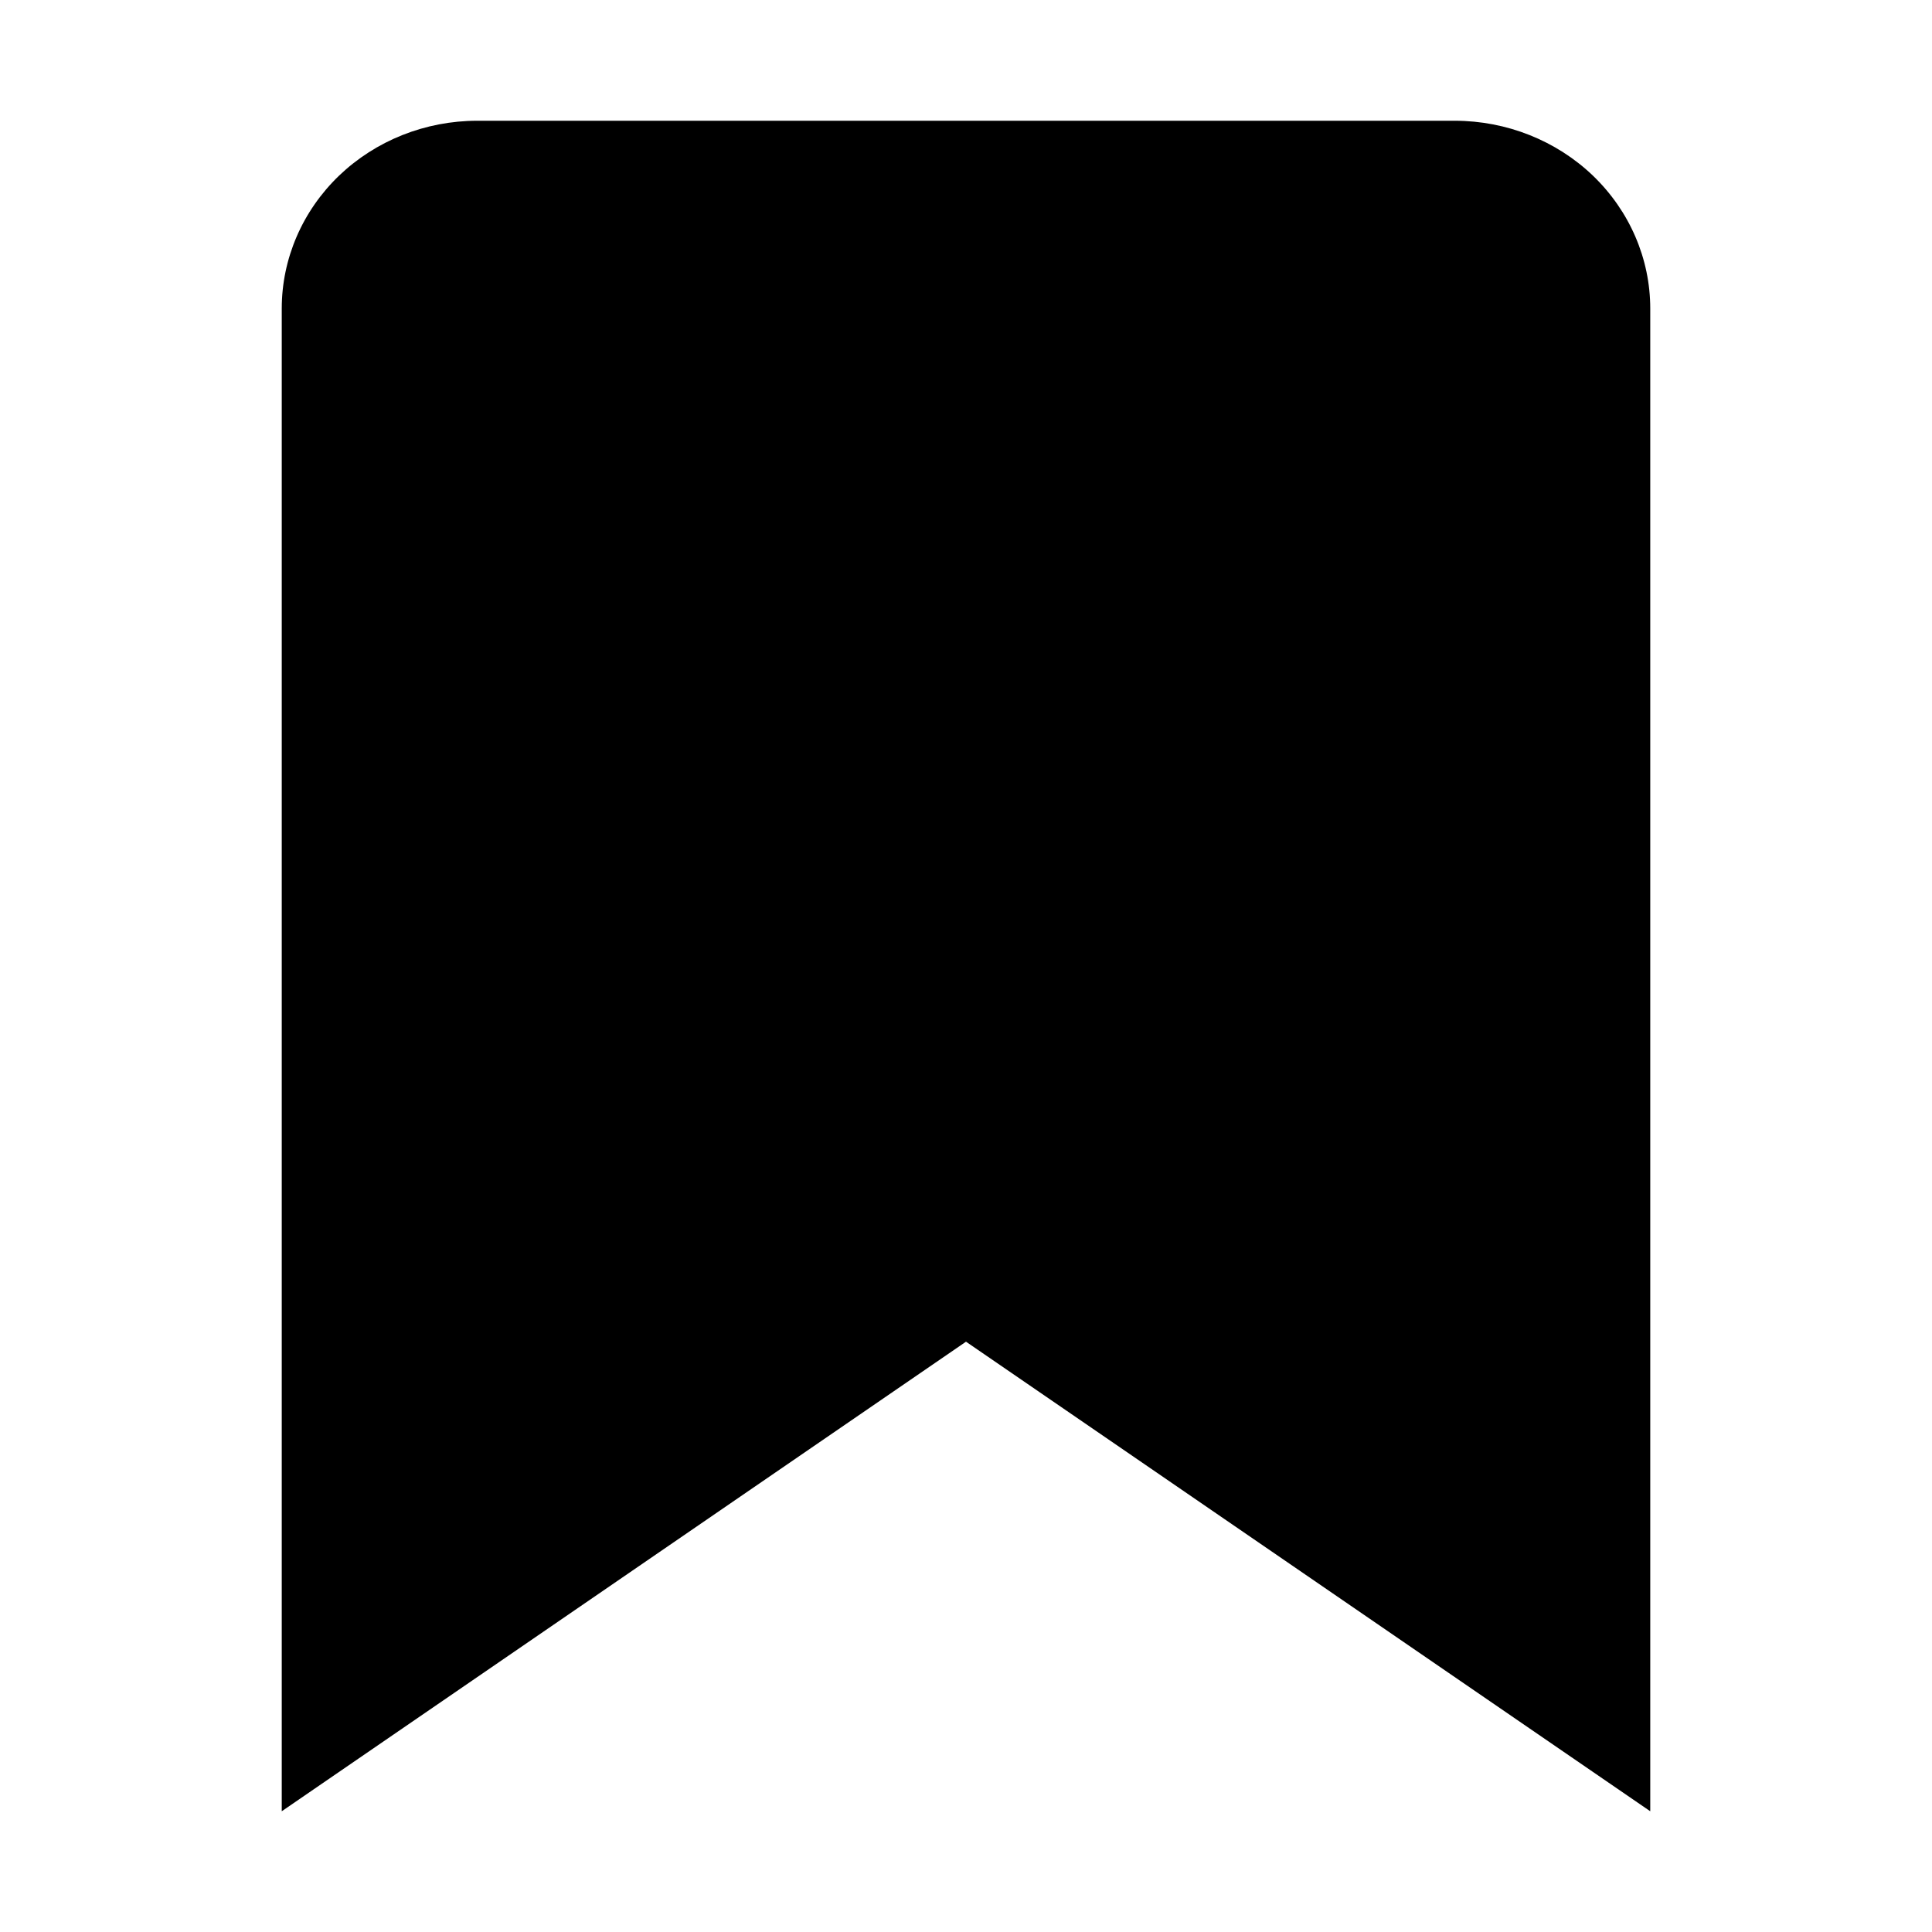
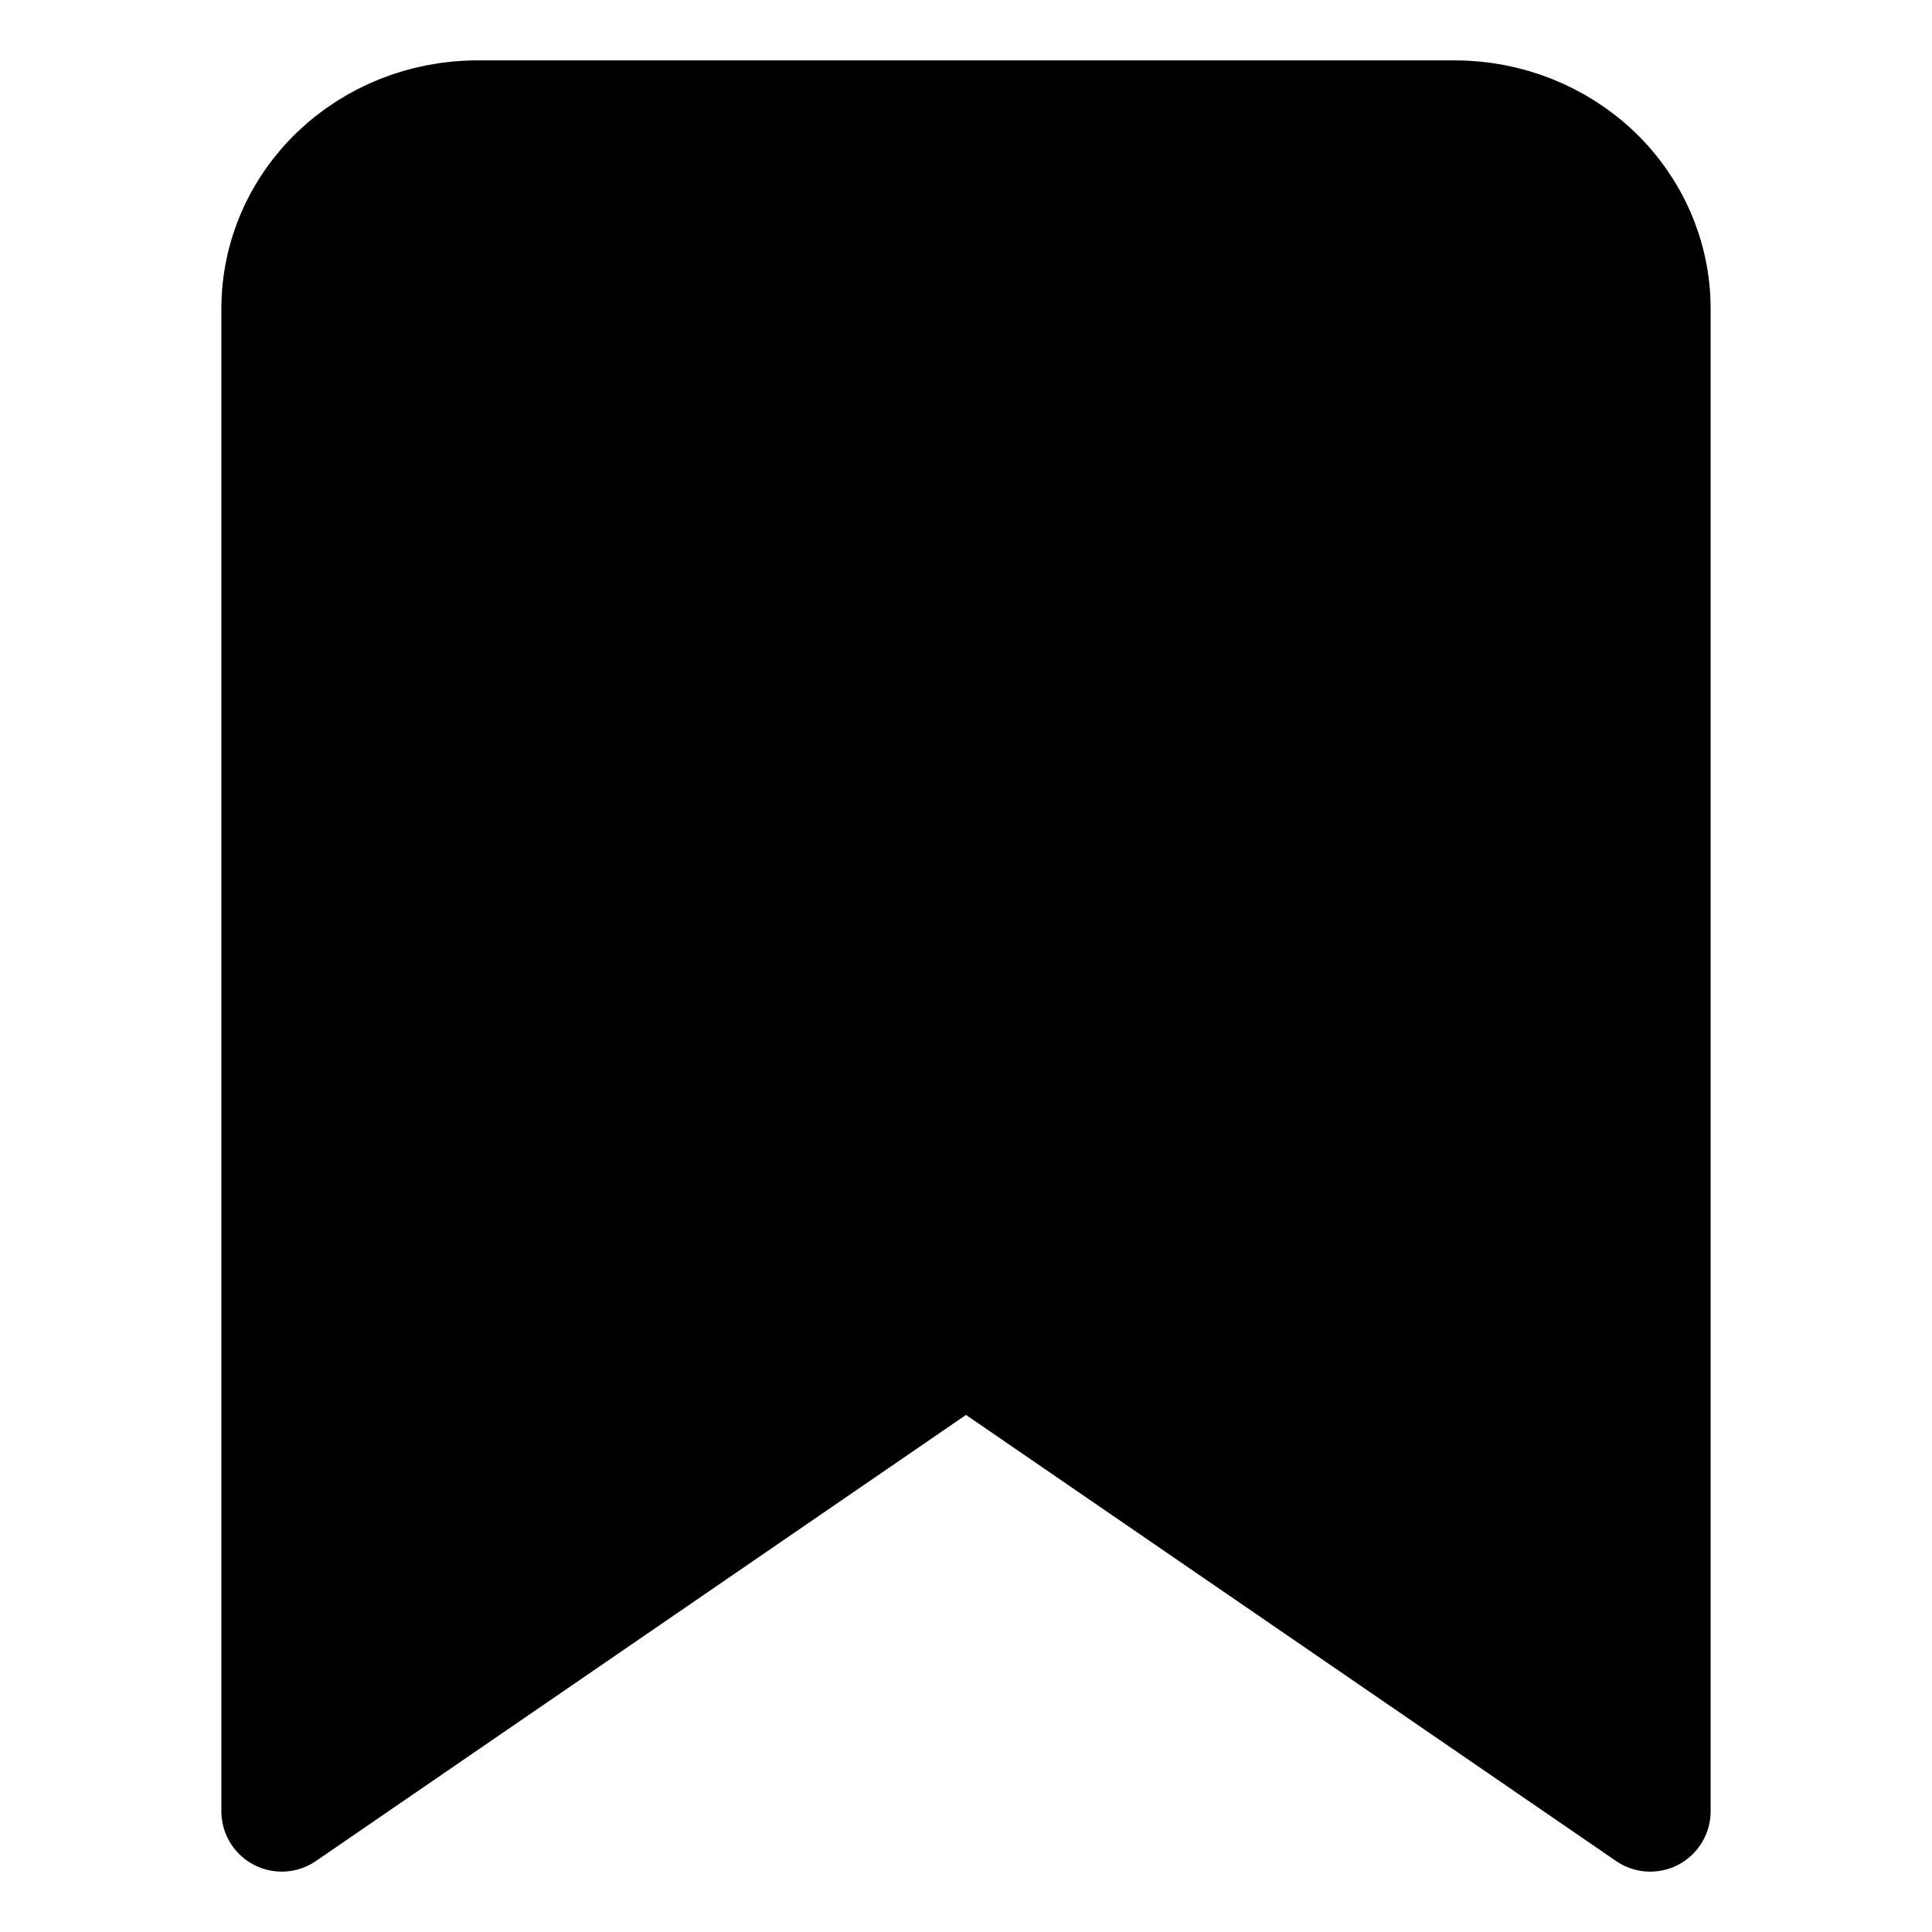
<svg xmlns="http://www.w3.org/2000/svg" width="24" height="24" viewBox="0 0 24 24" fill="black">
-   <path d="M20.5 22.5L12 16.667L3.5 22.5V3.833C3.5 3.214 3.756 2.621 4.211 2.183C4.667 1.746 5.284 1.5 5.929 1.5H18.071C18.715 1.5 19.333 1.746 19.789 2.183C20.244 2.621 20.5 3.214 20.5 3.833V22.5Z" fill="current" stroke="current" stroke-width="1.5" stroke-linecap="round" stroke-linejoin="round" />
+   <path d="M20.5 22.5L12 16.667L3.5 22.5V3.833C3.5 3.214 3.756 2.621 4.211 2.183C4.667 1.746 5.284 1.5 5.929 1.5H18.071C18.715 1.5 19.333 1.746 19.789 2.183C20.244 2.621 20.5 3.214 20.5 3.833V22.5Z" fill="currentColor" stroke="currentColor" stroke-width="1.5" stroke-linecap="round" stroke-linejoin="round" />
</svg>
